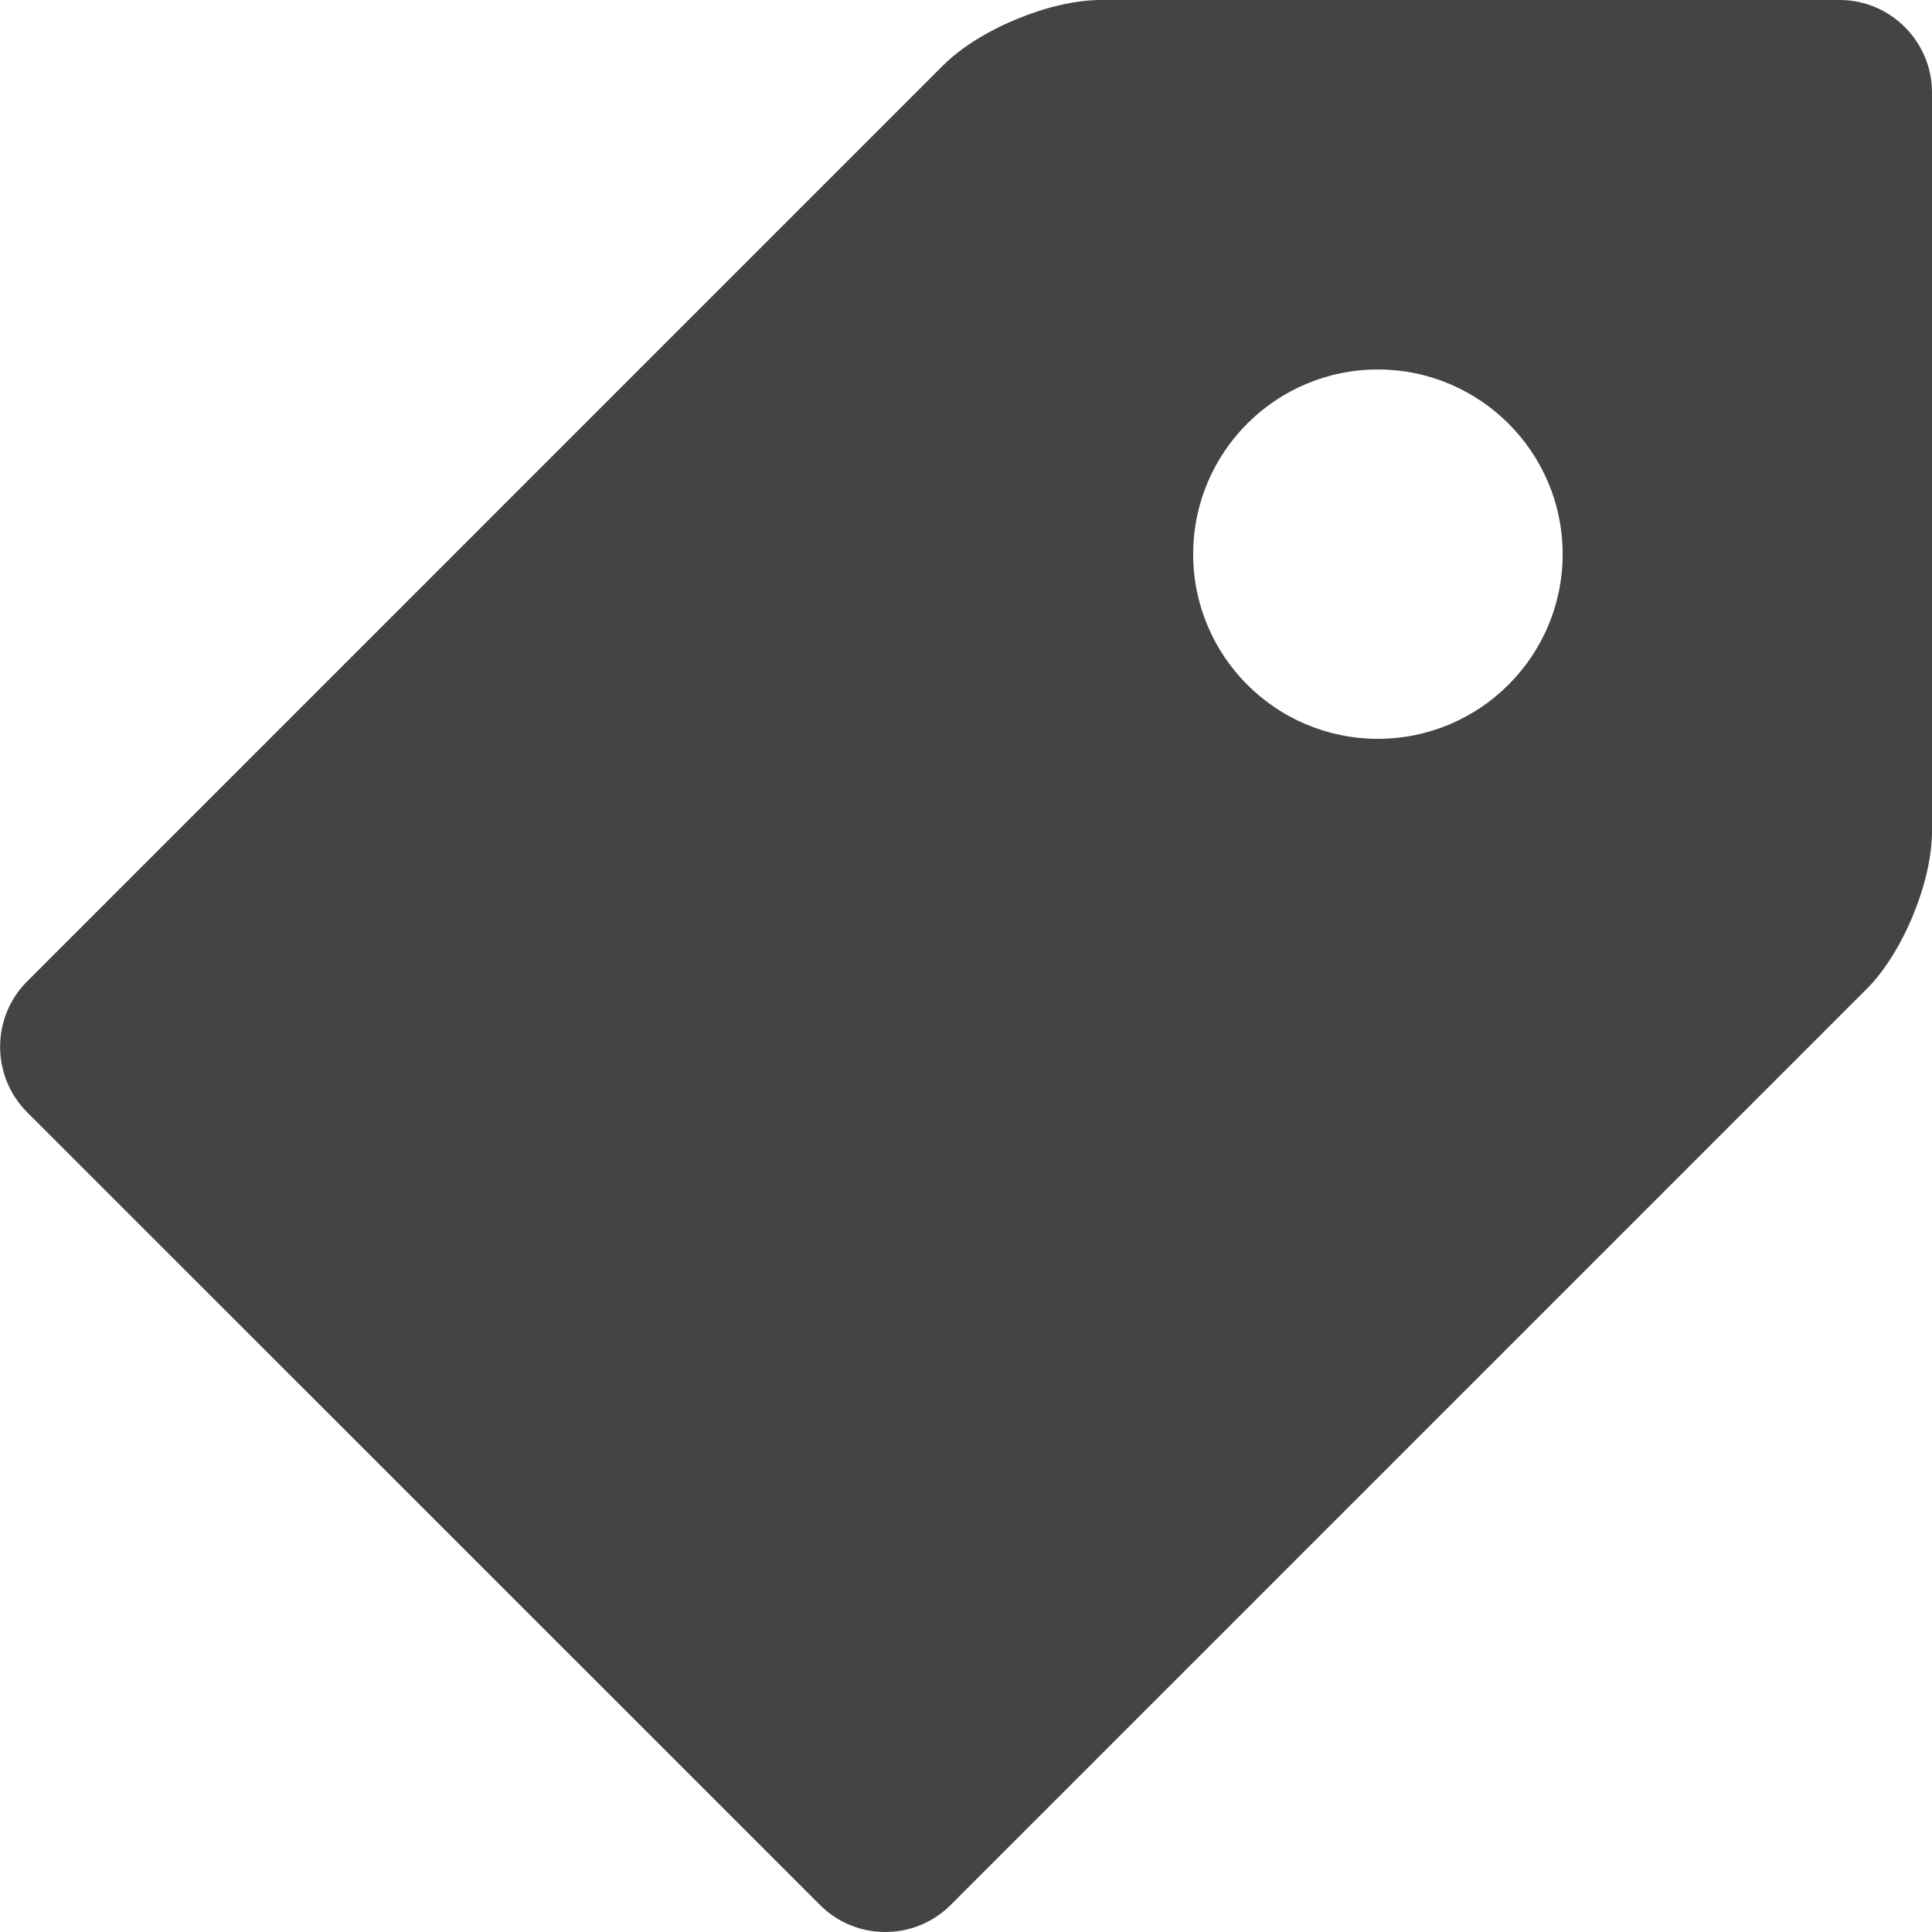
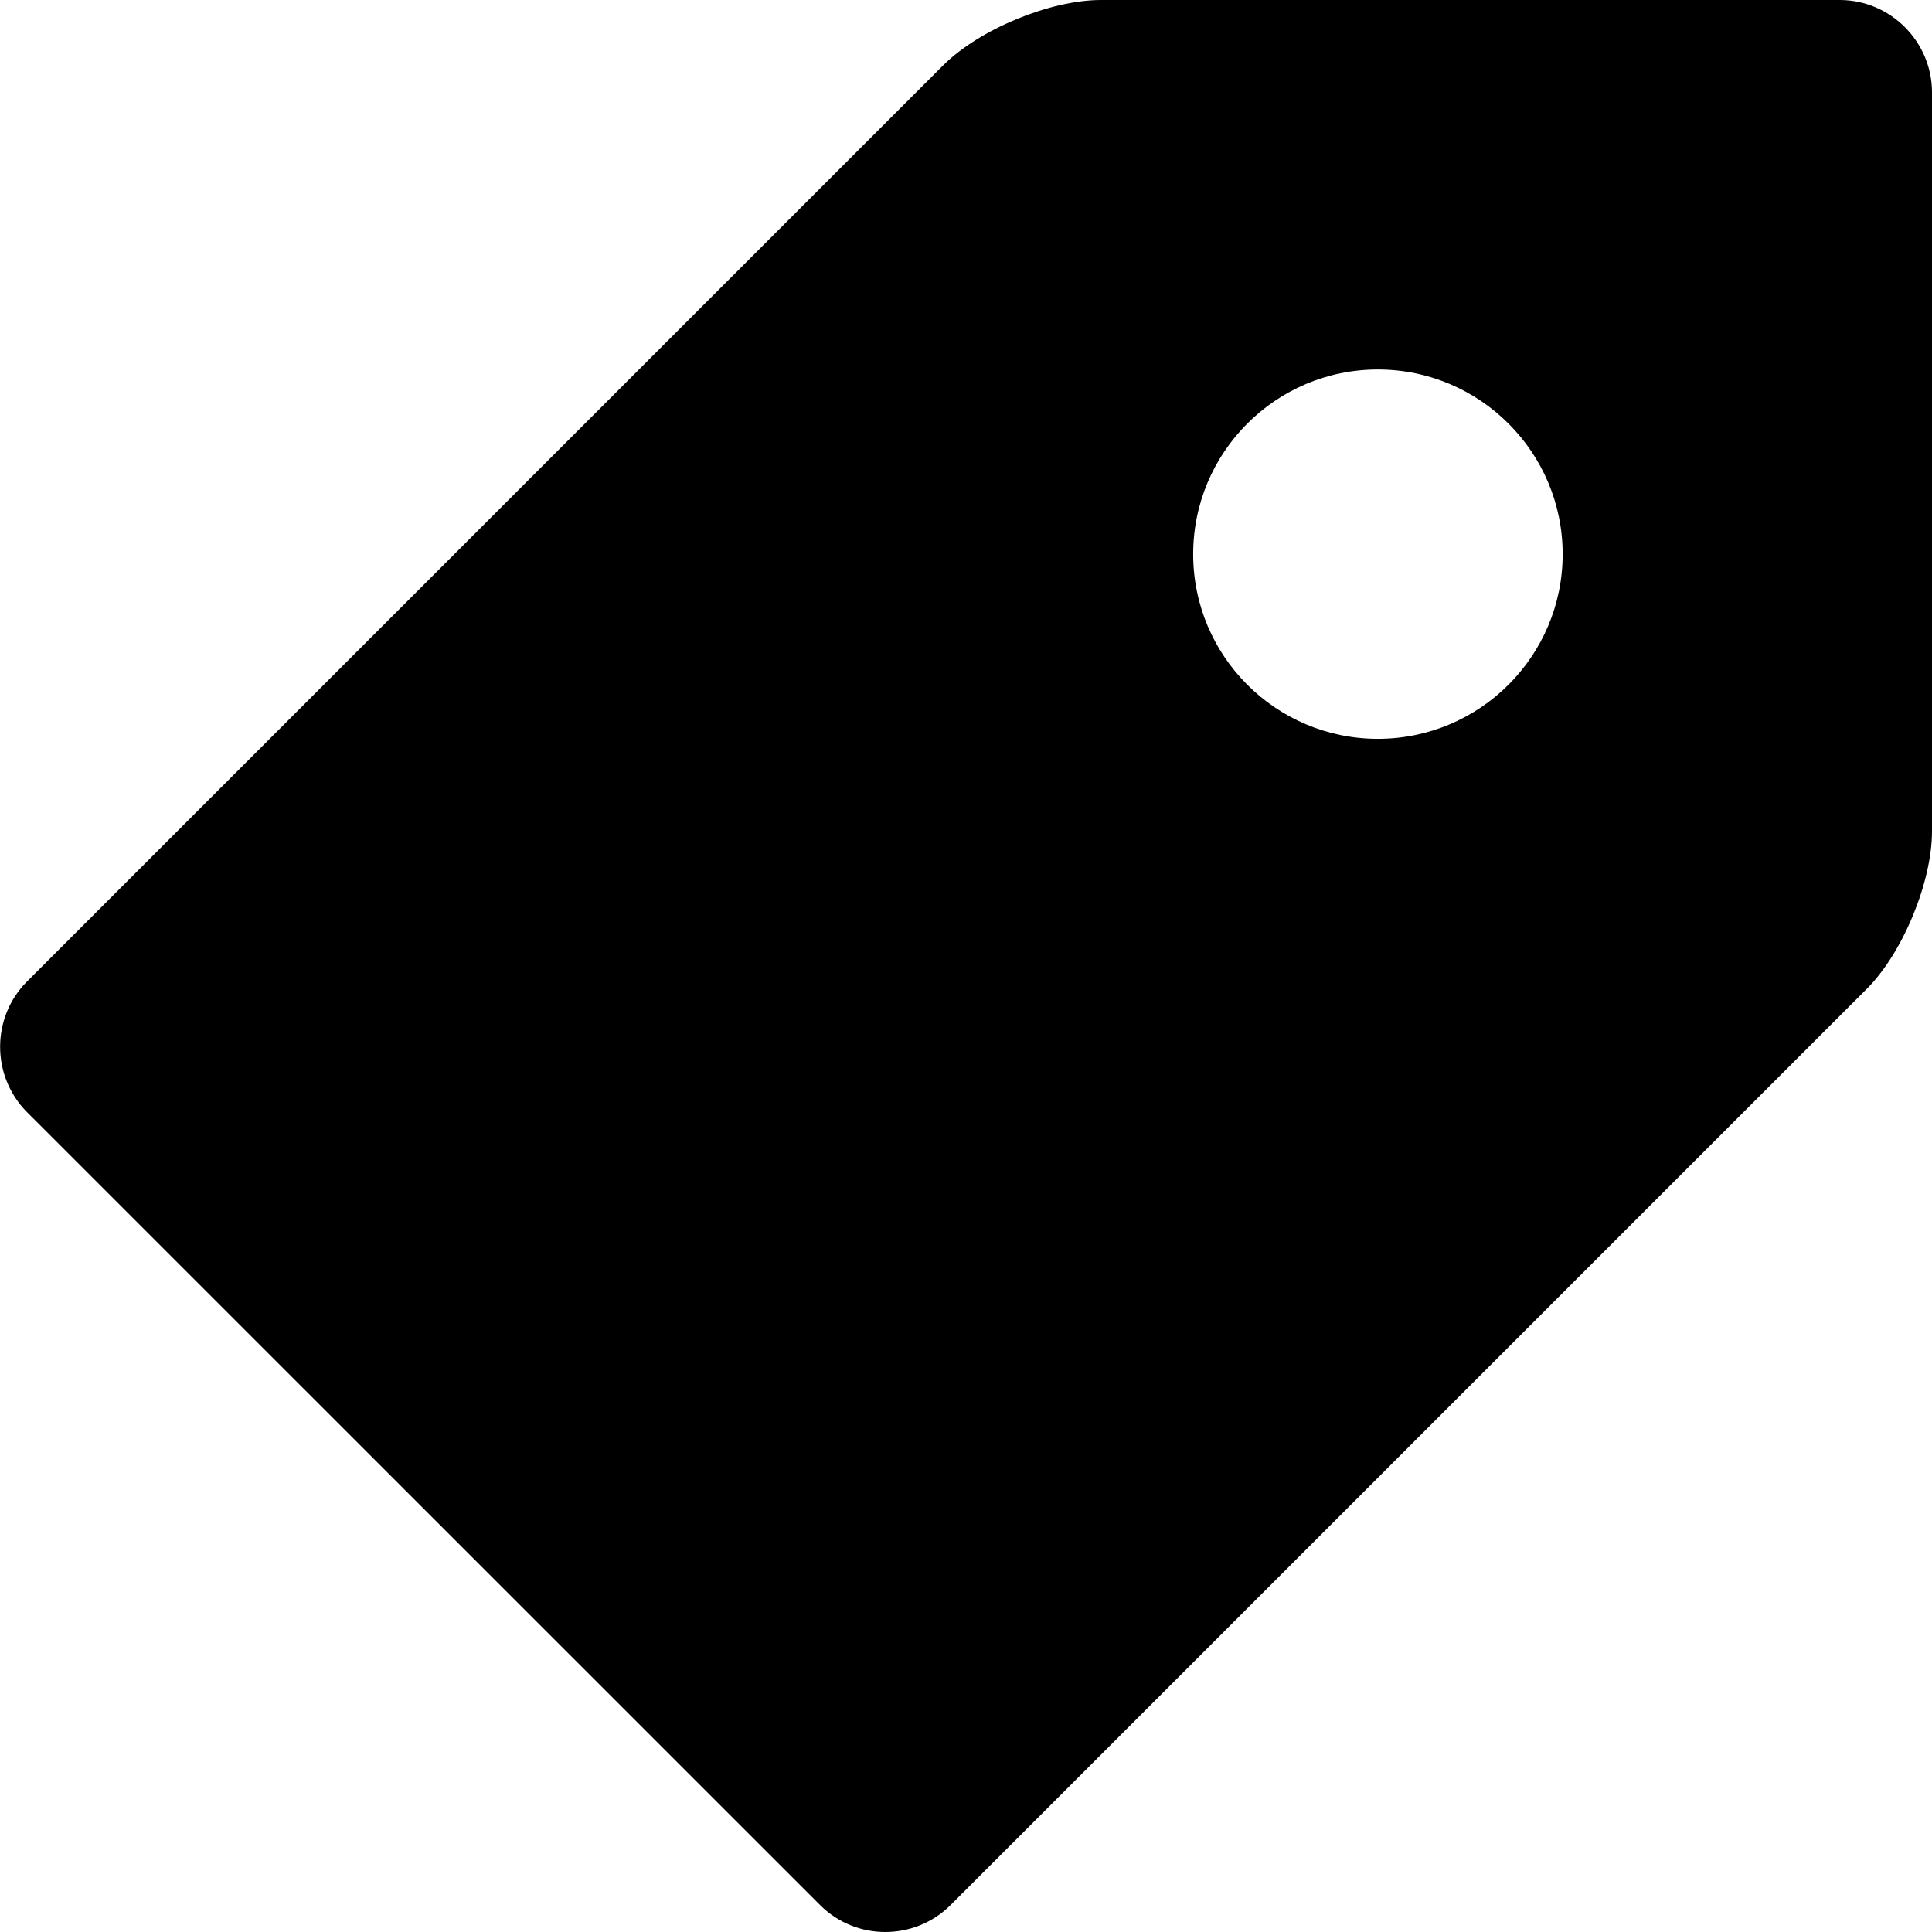
<svg xmlns="http://www.w3.org/2000/svg" version="1.1" id="Layer_1" x="0px" y="0px" width="12.659px" height="12.659px" viewBox="0 0 12.659 12.659" enable-background="new 0 0 12.659 12.659" xml:space="preserve">
-   <path fill="#444444" d="M12.055,0H7.213C6.88,0,6.415,0.193,6.18,0.428L0.177,6.431c-0.235,0.235-0.235,0.62,0,0.856l5.196,5.195  c0.235,0.236,0.62,0.236,0.856,0l6.002-6.002c0.236-0.235,0.428-0.7,0.428-1.033V0.605C12.659,0.272,12.386,0,12.055,0 M9.028,4.841  c-0.668,0-1.21-0.542-1.21-1.21c0-0.668,0.542-1.21,1.21-1.21s1.211,0.542,1.211,1.21C10.239,4.299,9.696,4.841,9.028,4.841" />
+   <path d="M12.055,0H7.213C6.88,0,6.415,0.193,6.18,0.428L0.177,6.431c-0.235,0.235-0.235,0.62,0,0.856l5.196,5.195  c0.235,0.236,0.62,0.236,0.856,0l6.002-6.002c0.236-0.235,0.428-0.7,0.428-1.033V0.605C12.659,0.272,12.386,0,12.055,0 M9.028,4.841  c-0.668,0-1.21-0.542-1.21-1.21c0-0.668,0.542-1.21,1.21-1.21s1.211,0.542,1.211,1.21C10.239,4.299,9.696,4.841,9.028,4.841" />
</svg>
